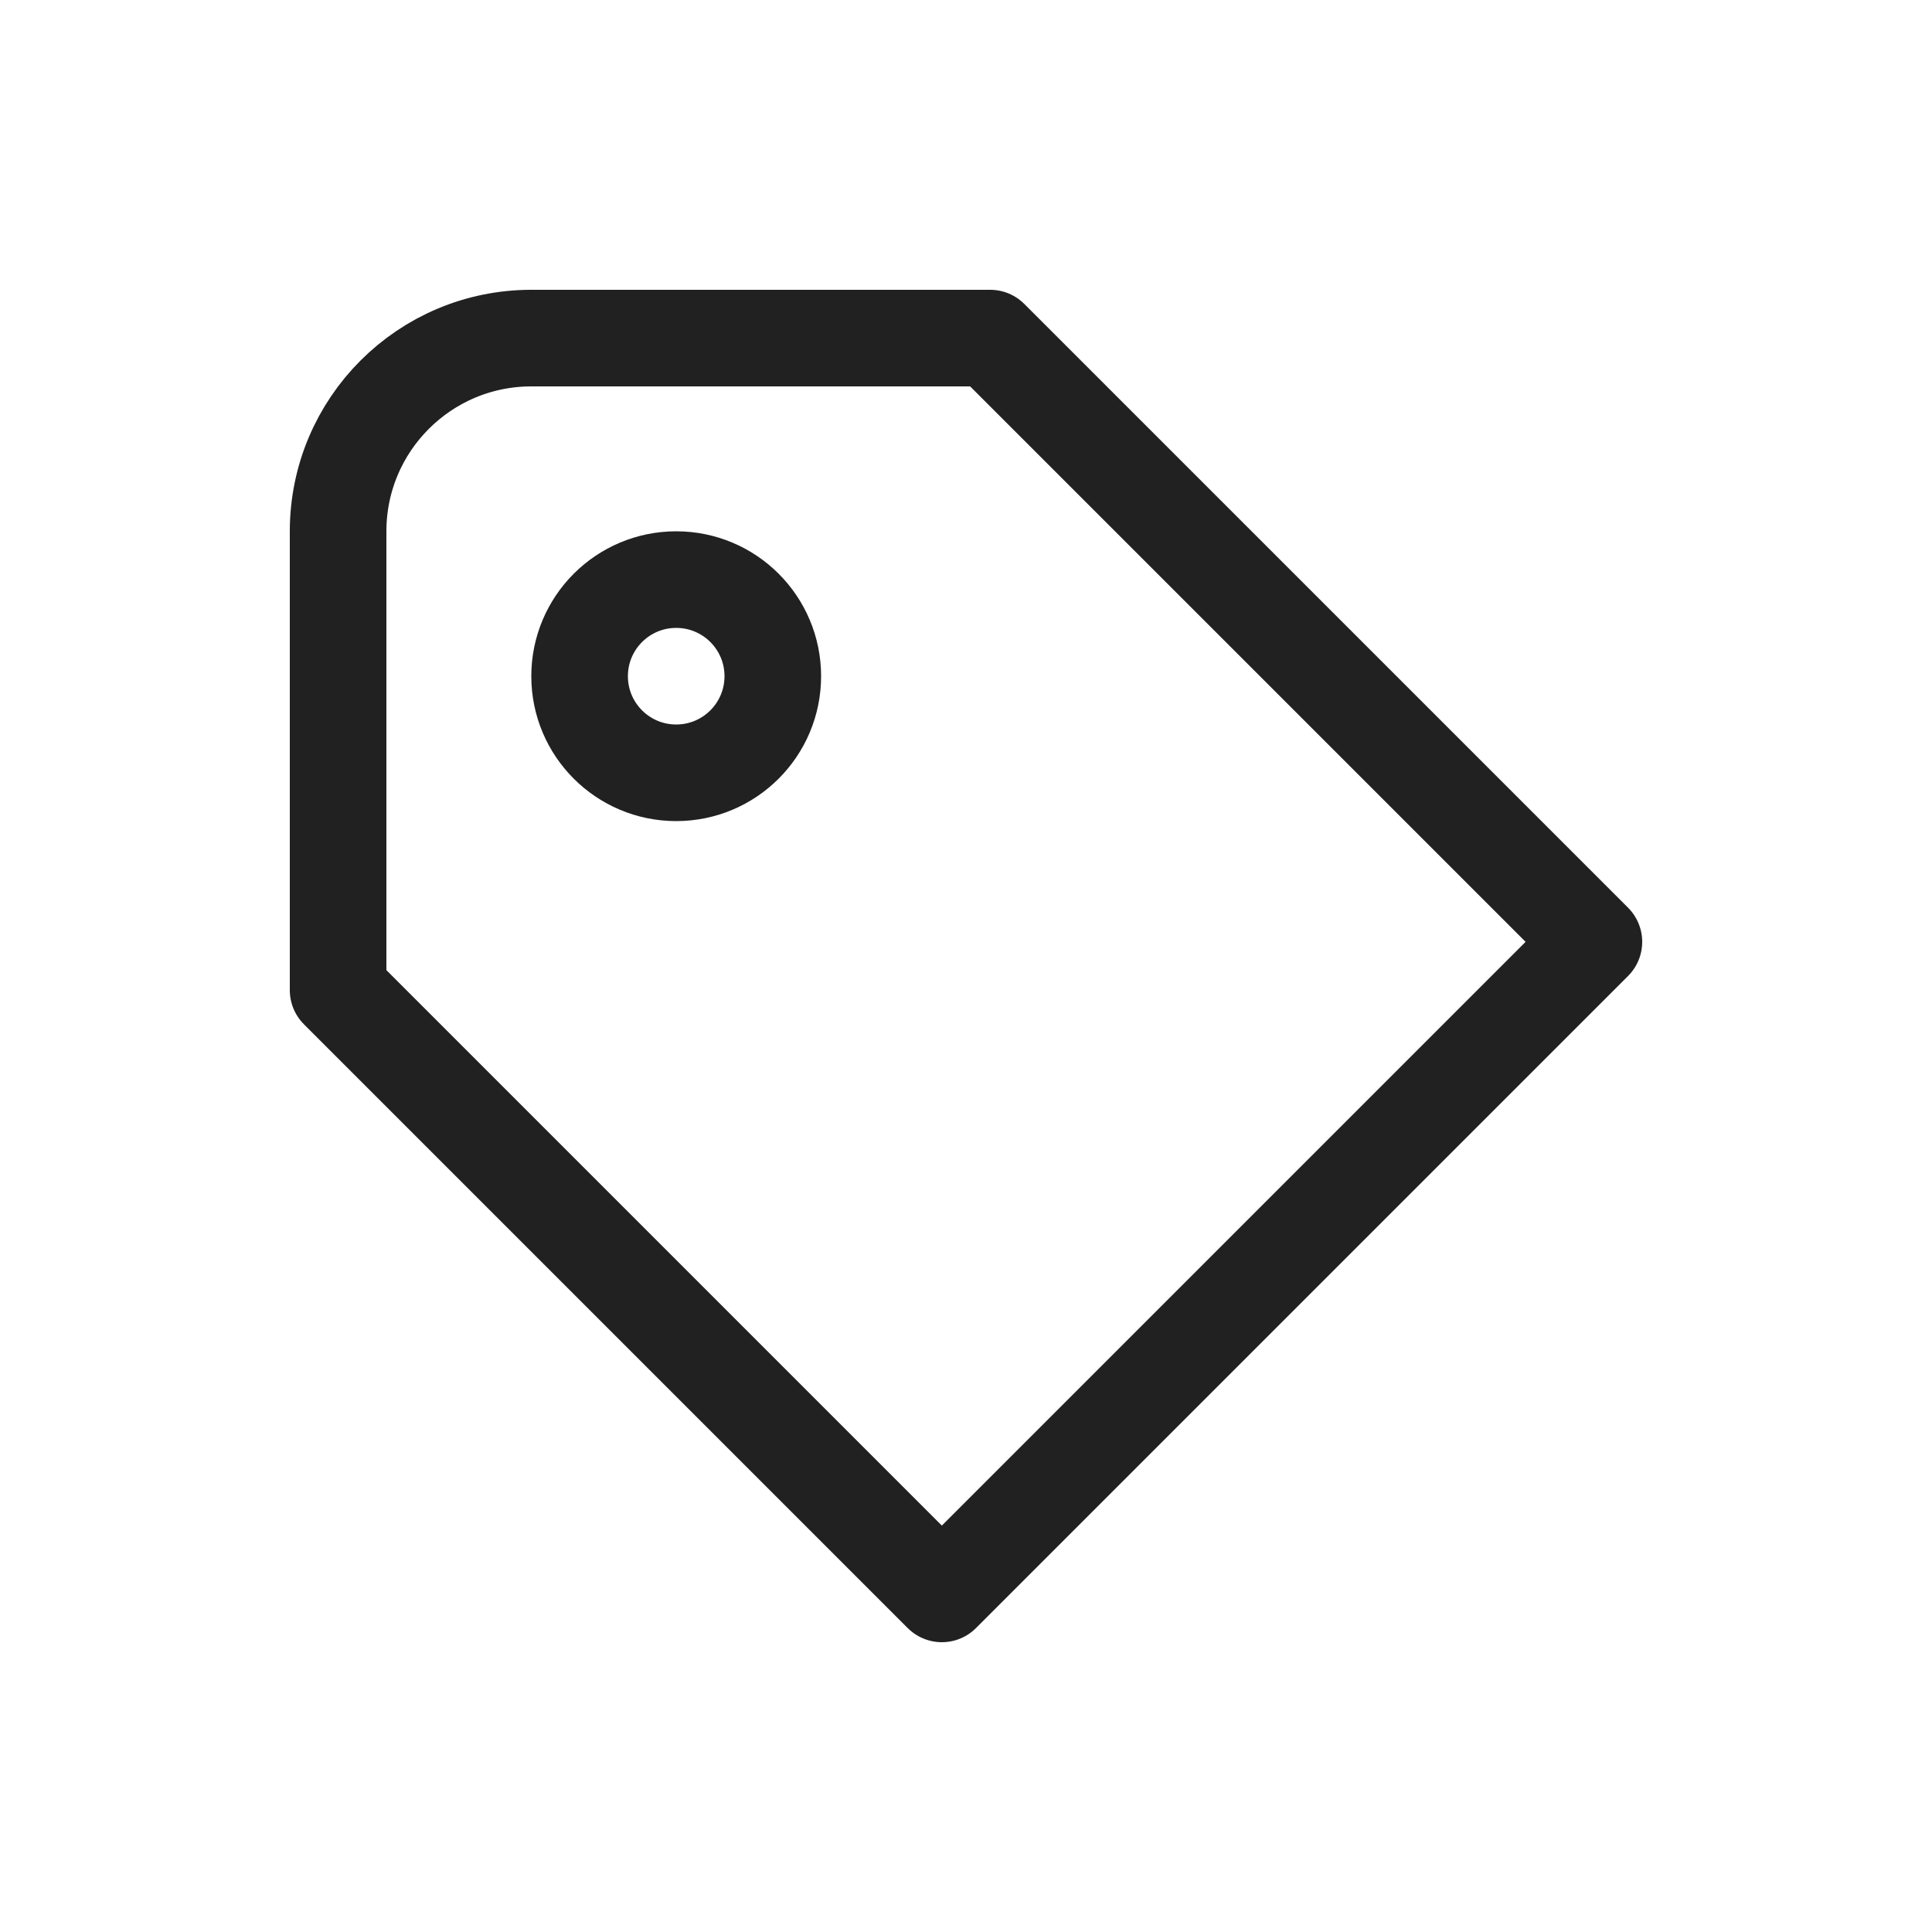
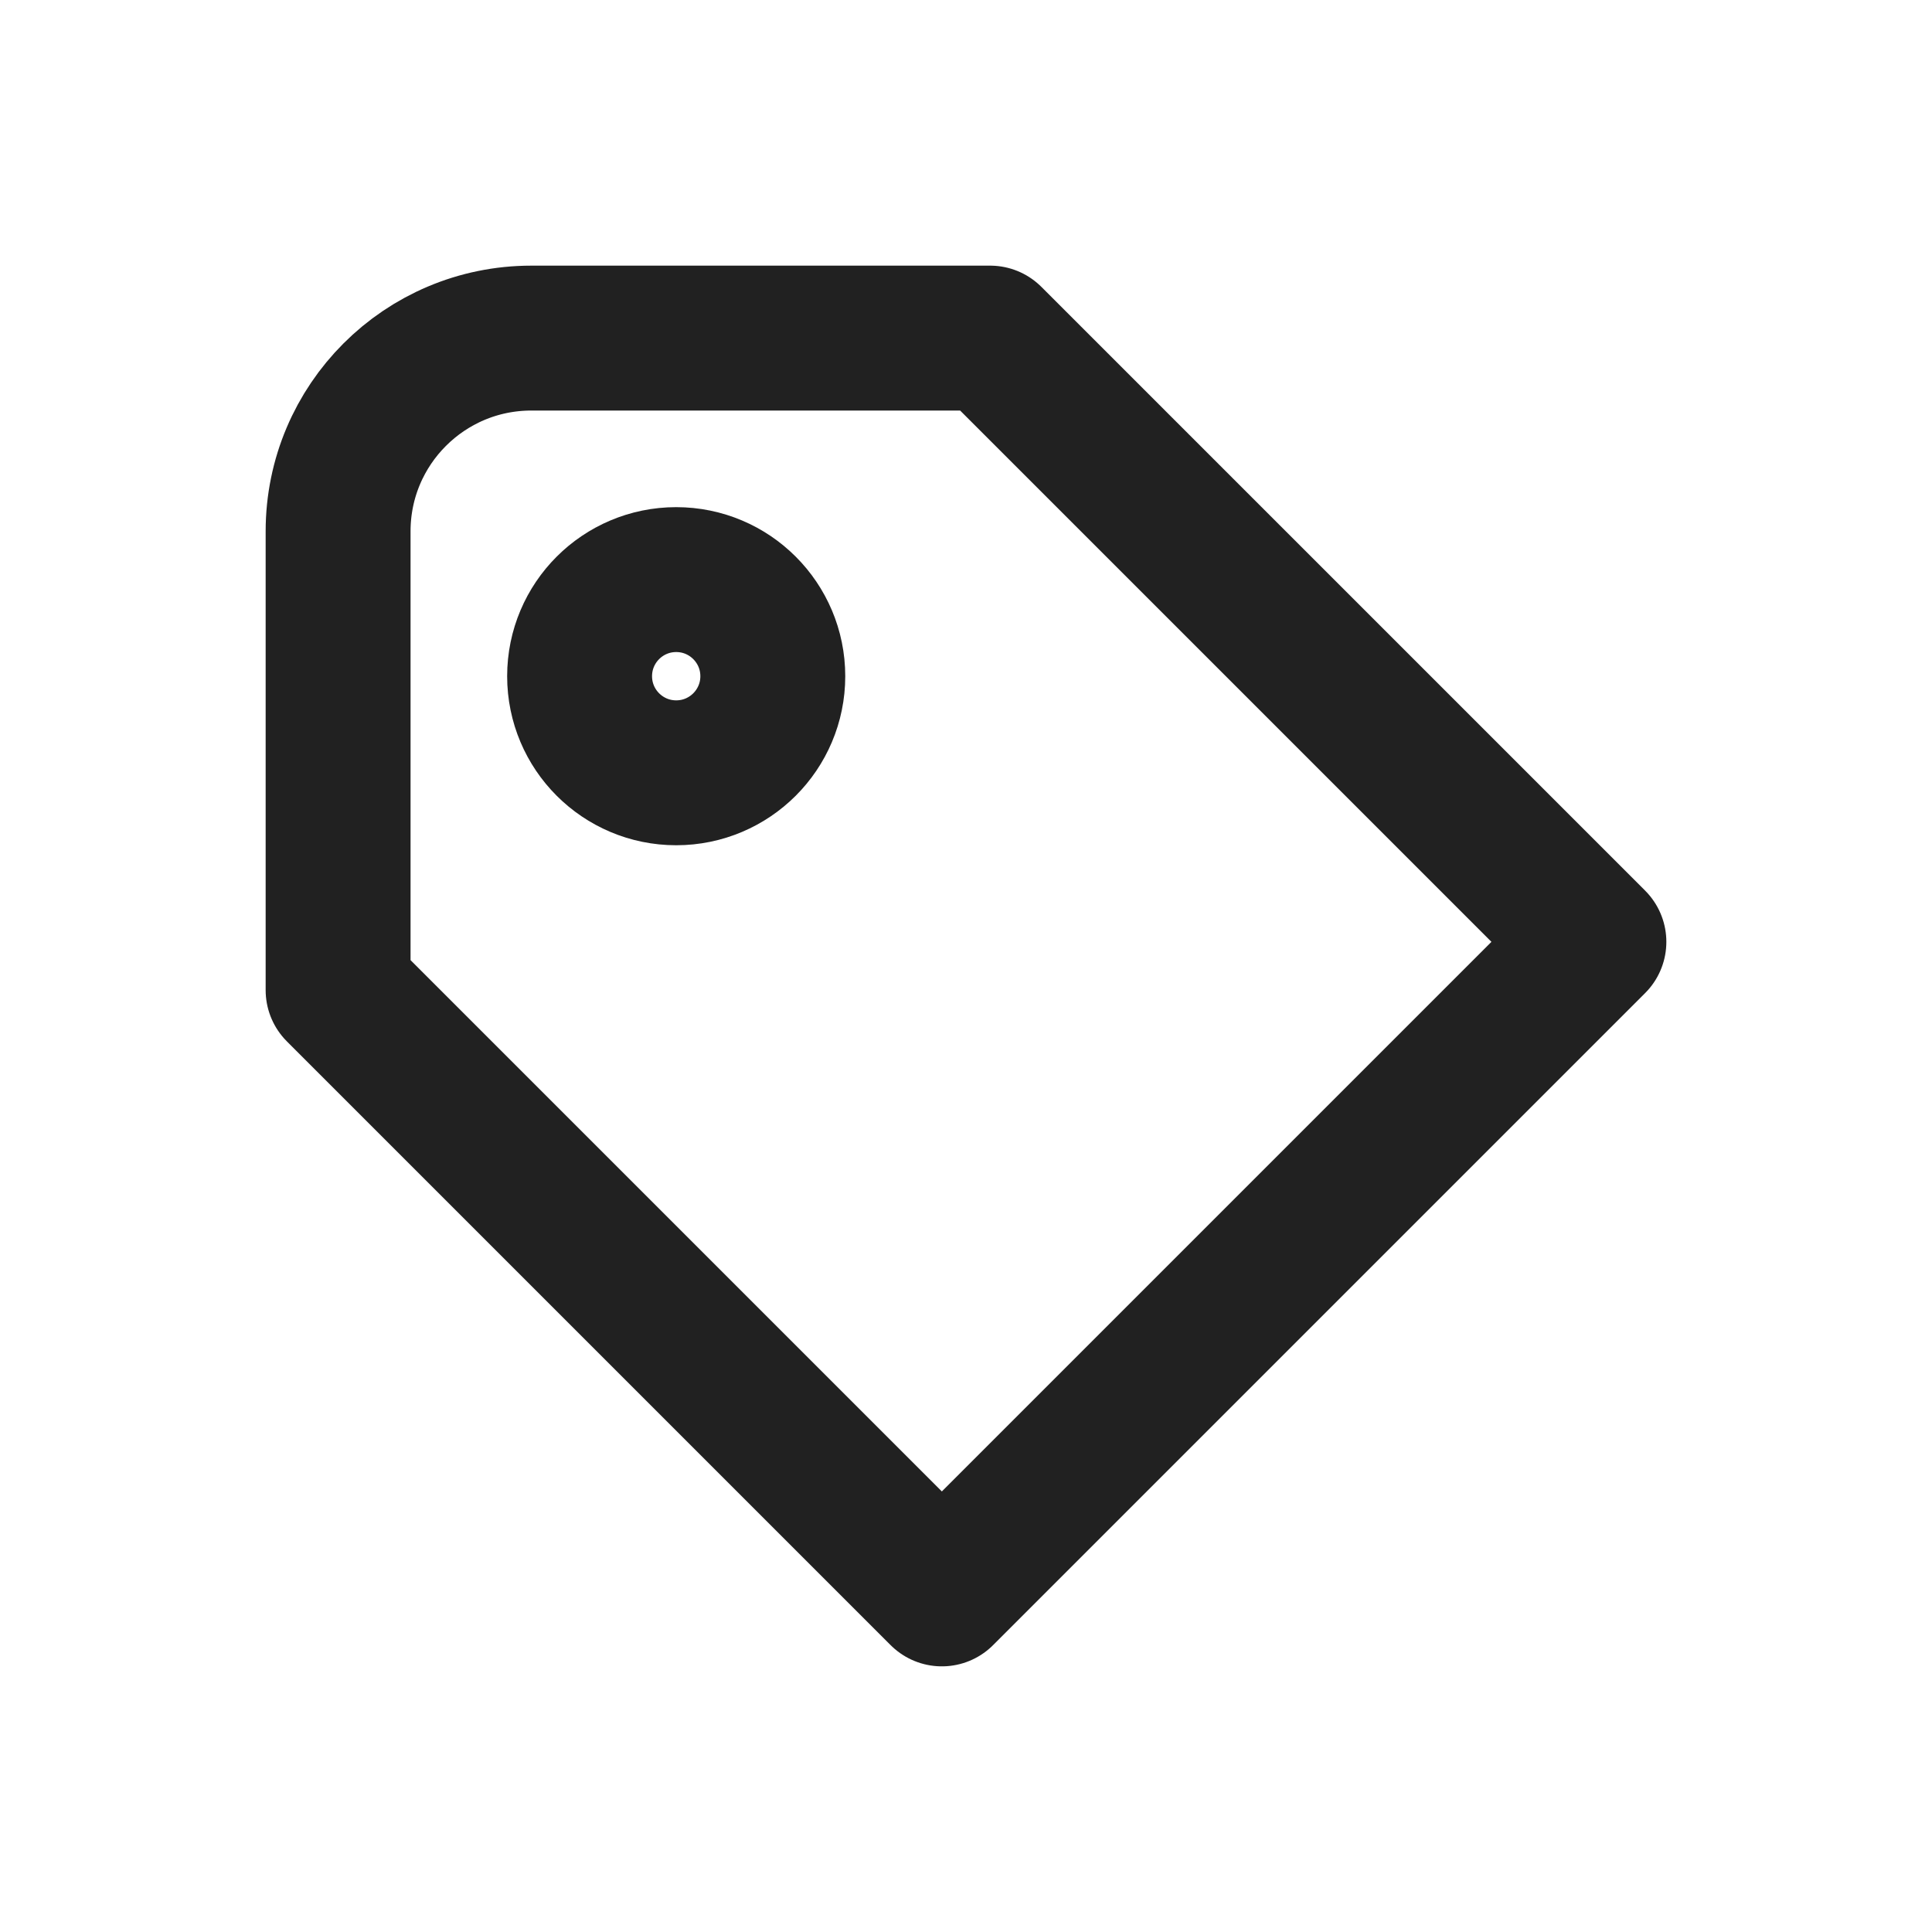
<svg xmlns="http://www.w3.org/2000/svg" width="20" height="20" viewBox="0 0 20 20" fill="none">
-   <g stroke="#212121" stroke-width="1" stroke-linecap="round" stroke-linejoin="round" vector-effect="non-scaling-stroke">
+   <g stroke="#212121" stroke-width="1.5" stroke-linecap="round" stroke-linejoin="round" vector-effect="non-scaling-stroke">
    <path d="M3.5 10.25V5.5A2 2 0 0 1 5.5 3.5H10.25L16.5 9.75 9.75 16.5 3.5 10.25Z" />
    <circle cx="7" cy="7" r="1" />
  </g>
</svg>
